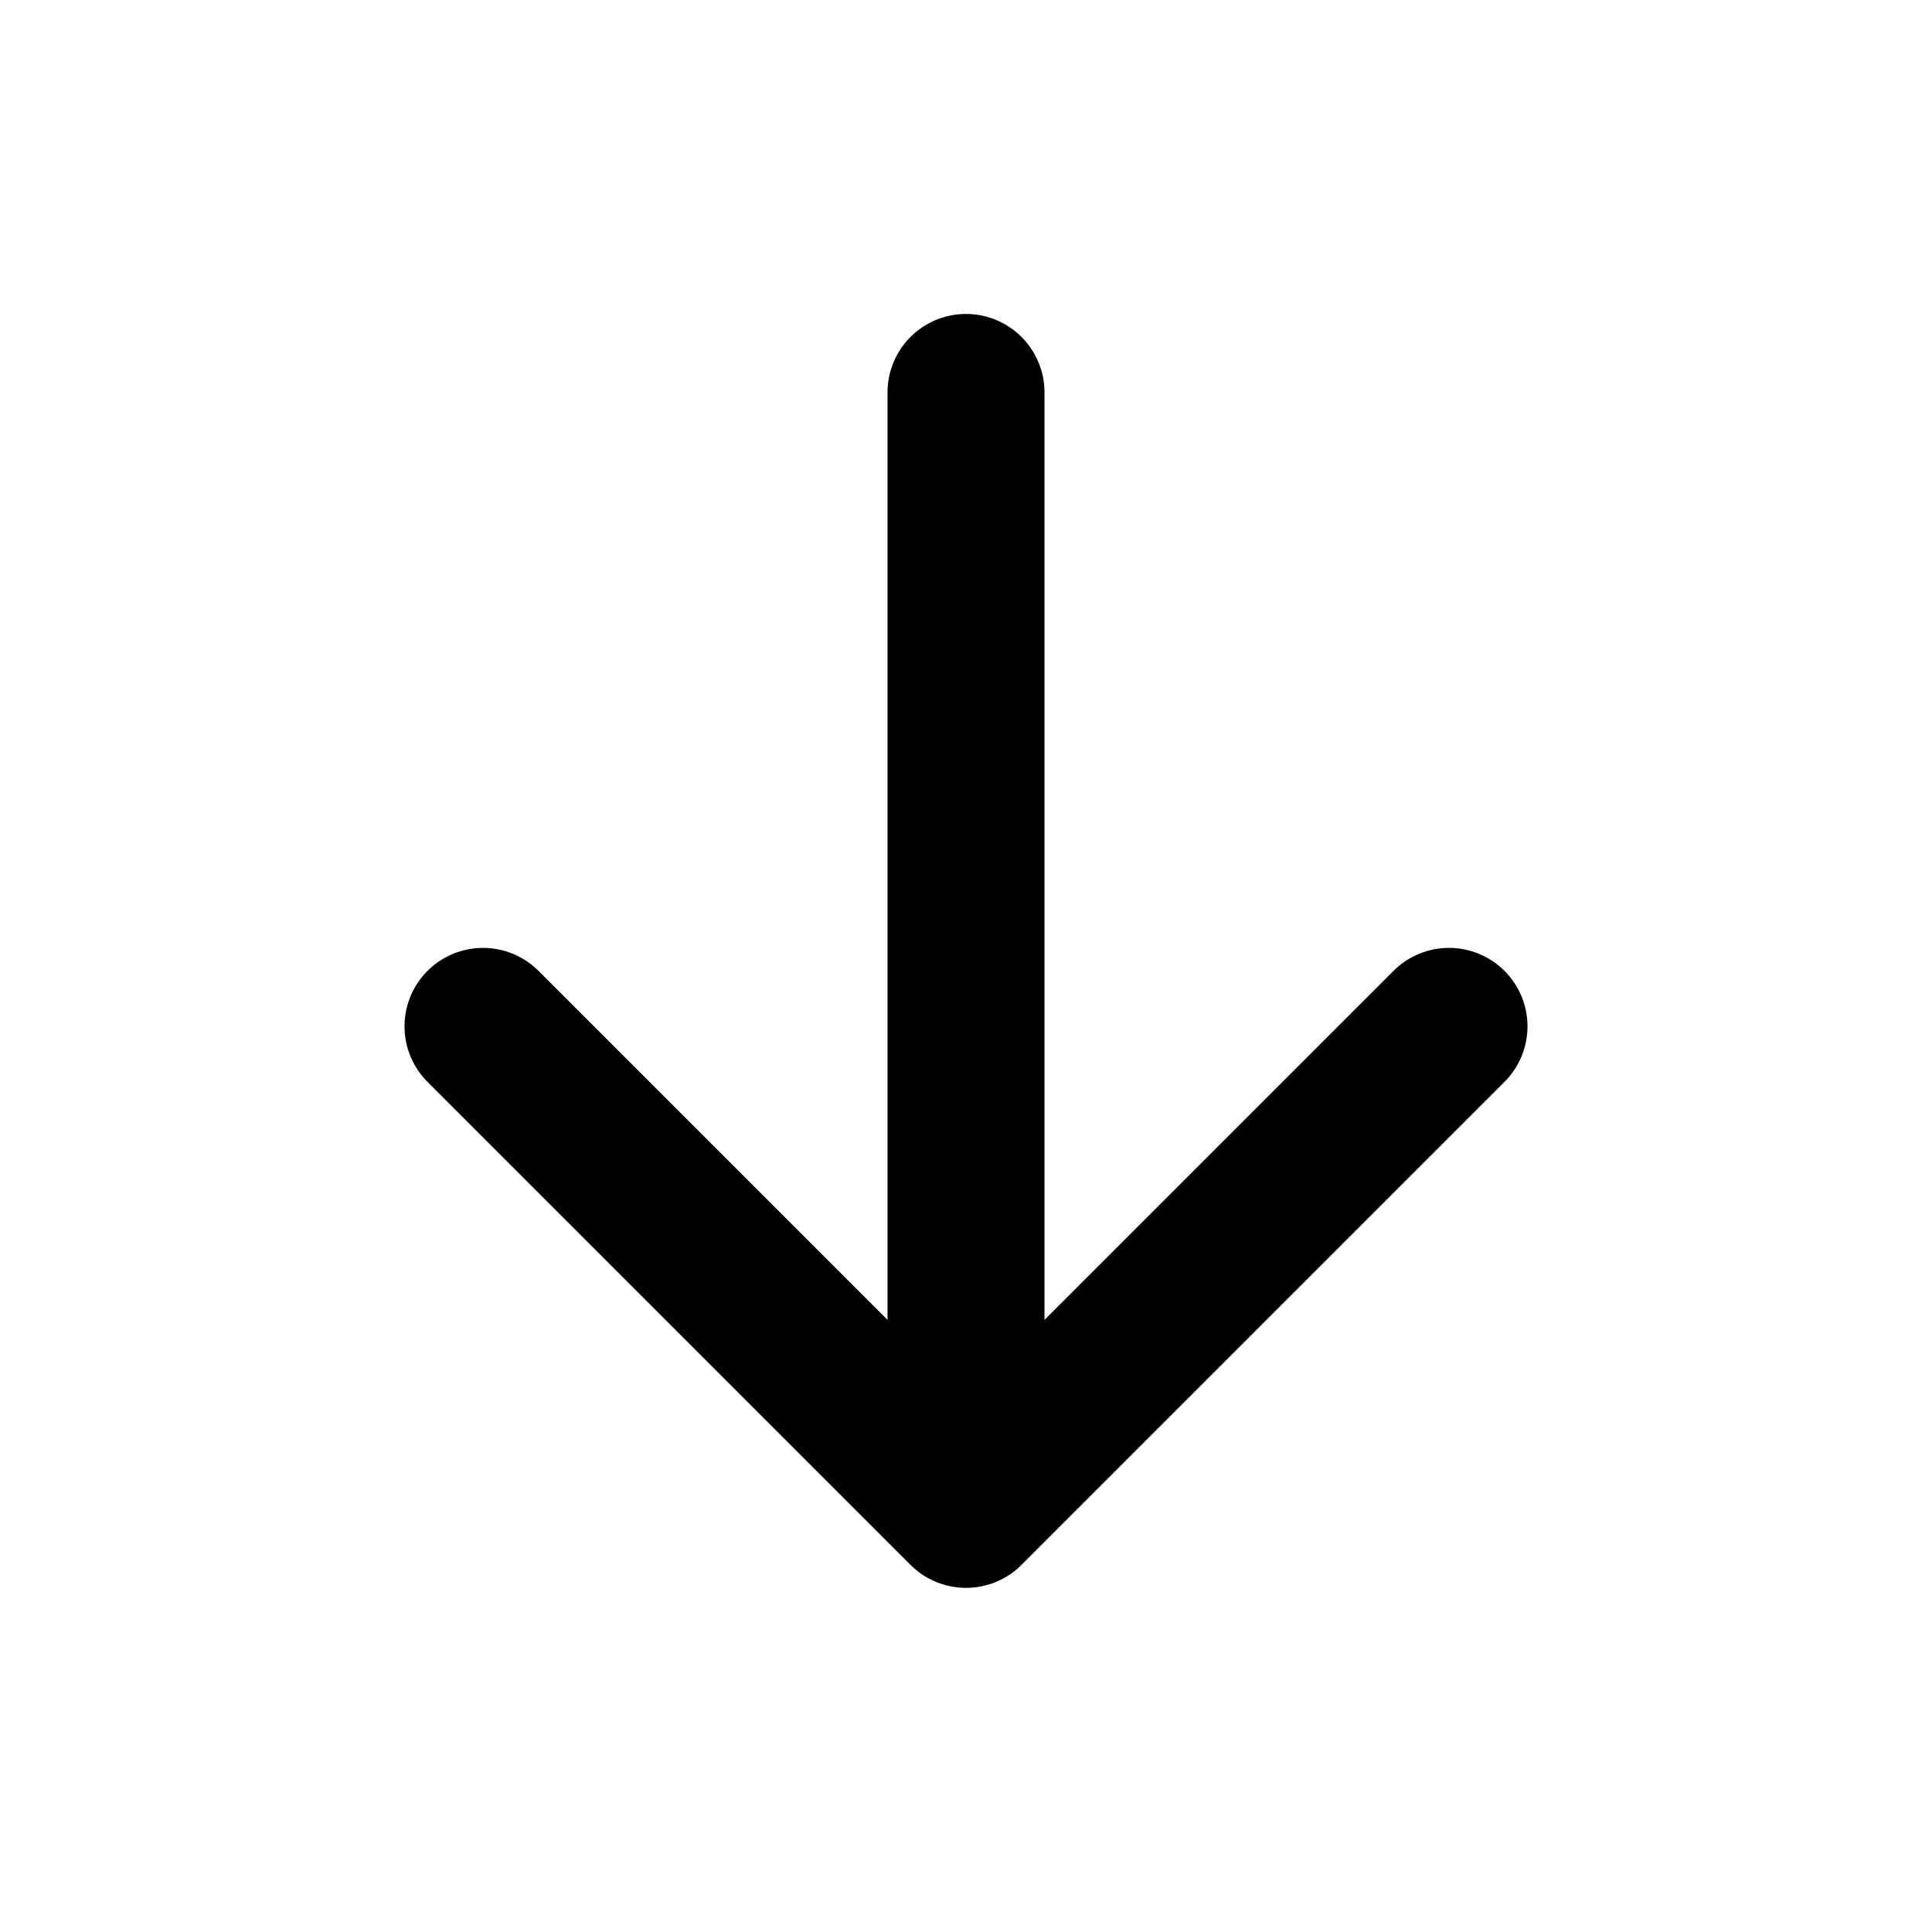
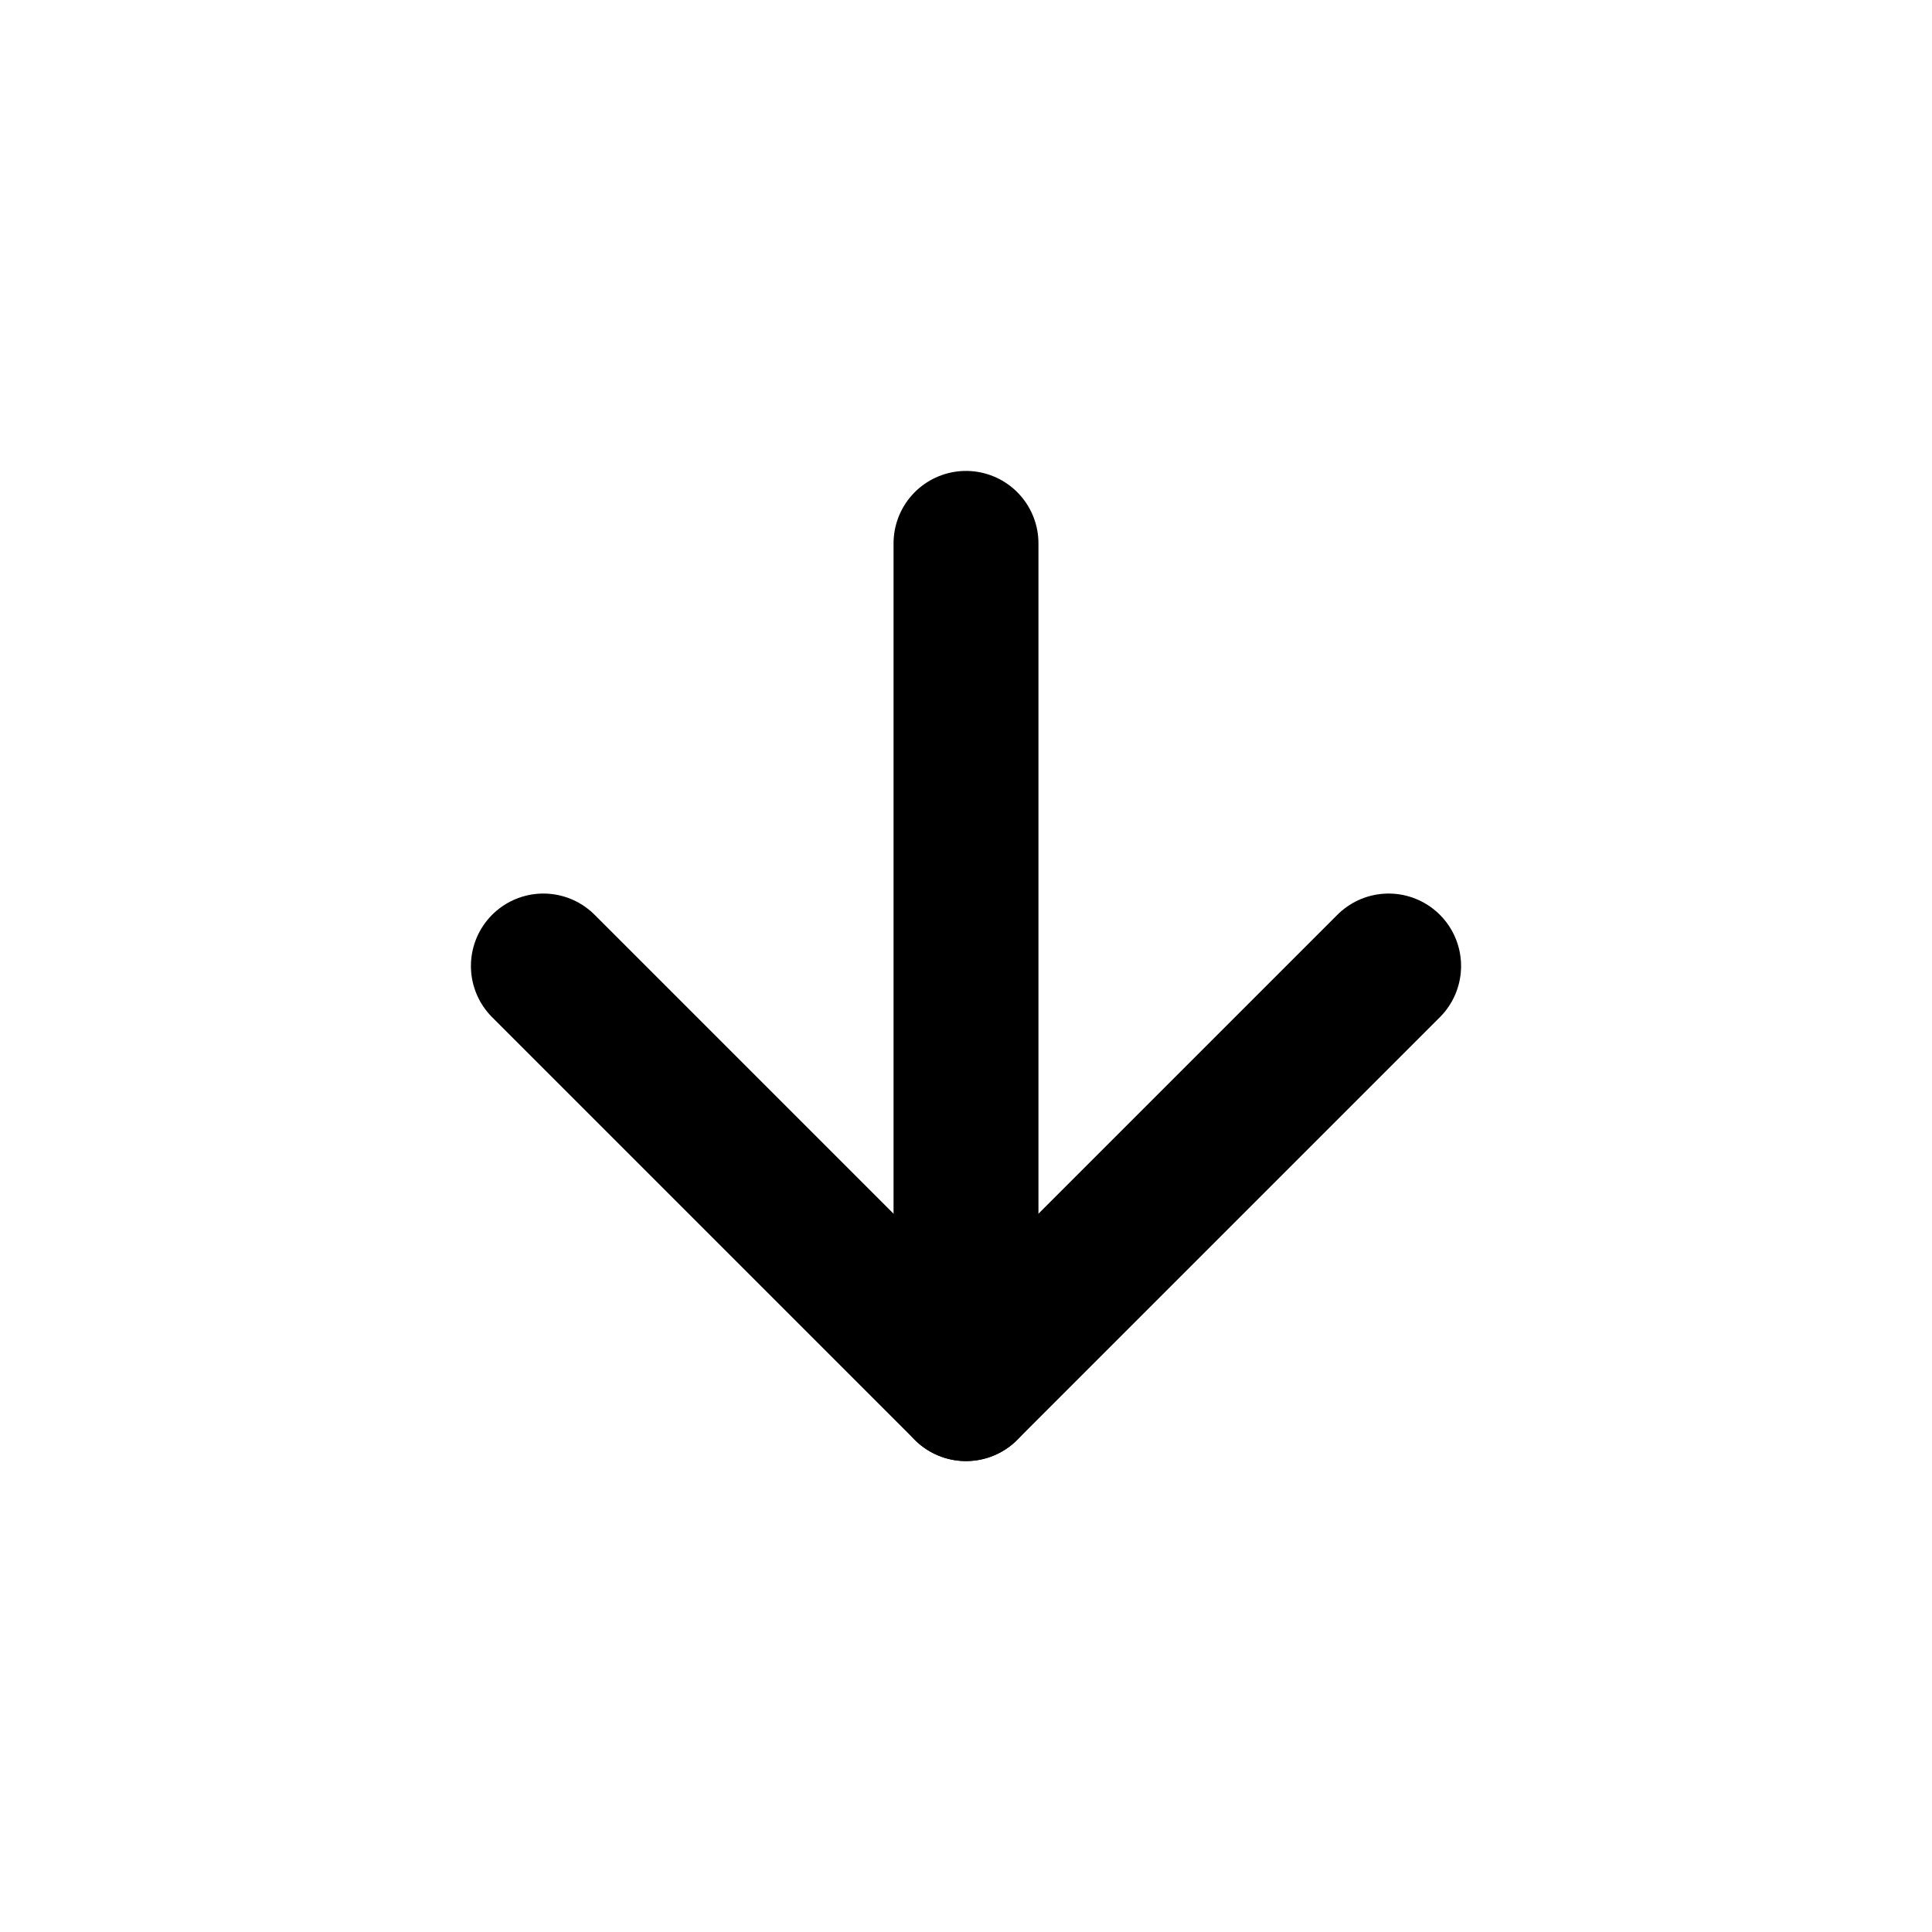
- <svg xmlns="http://www.w3.org/2000/svg" width="16" height="16" viewBox="0 0 16 16" fill="none" stroke="#000" stroke-width="1.3" stroke-linecap="round" stroke-linejoin="round">
-   <path d="M8 3.25v9.25M4 8.5l4 4 4-4" />
+ <svg xmlns="http://www.w3.org/2000/svg" viewBox="0 0 16 16" fill="none" stroke="#000" stroke-width="1.2" stroke-linecap="round" stroke-linejoin="round">
+   <path d="M 8 4.5 v 7" />
+   <path d="m 11.5 8 -3.5 3.5 -3.5 -3.5" />
</svg>
